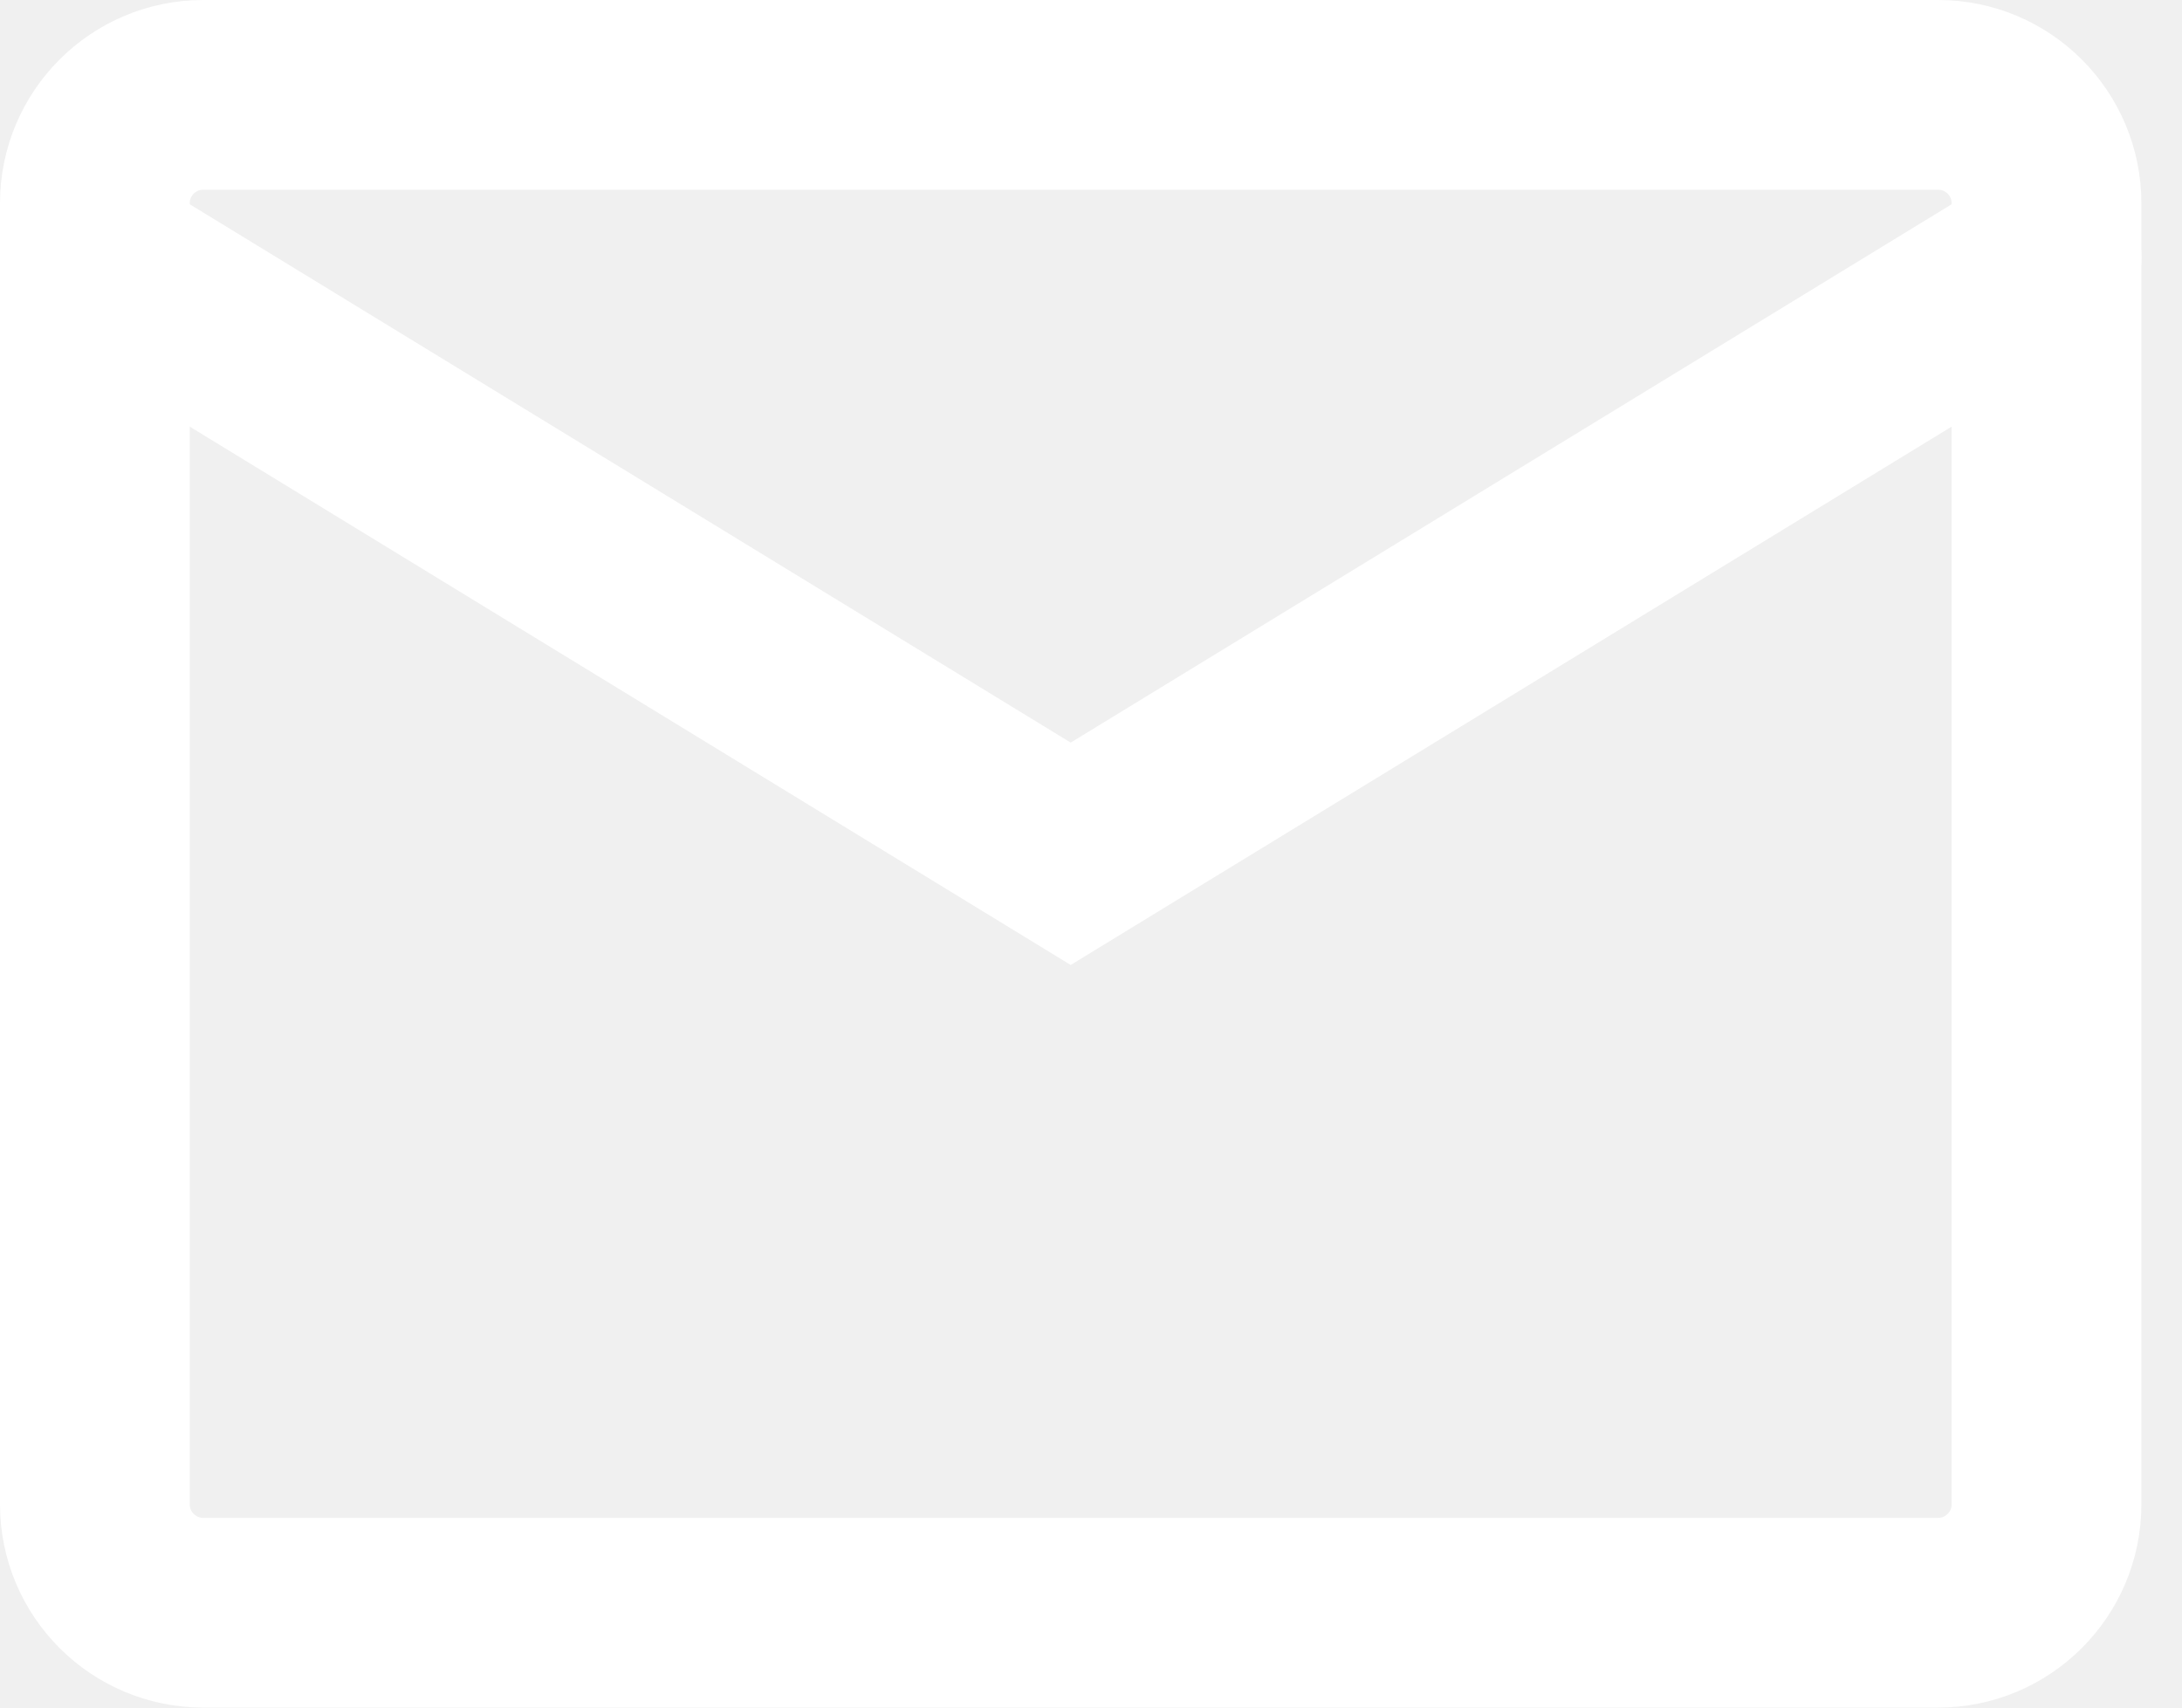
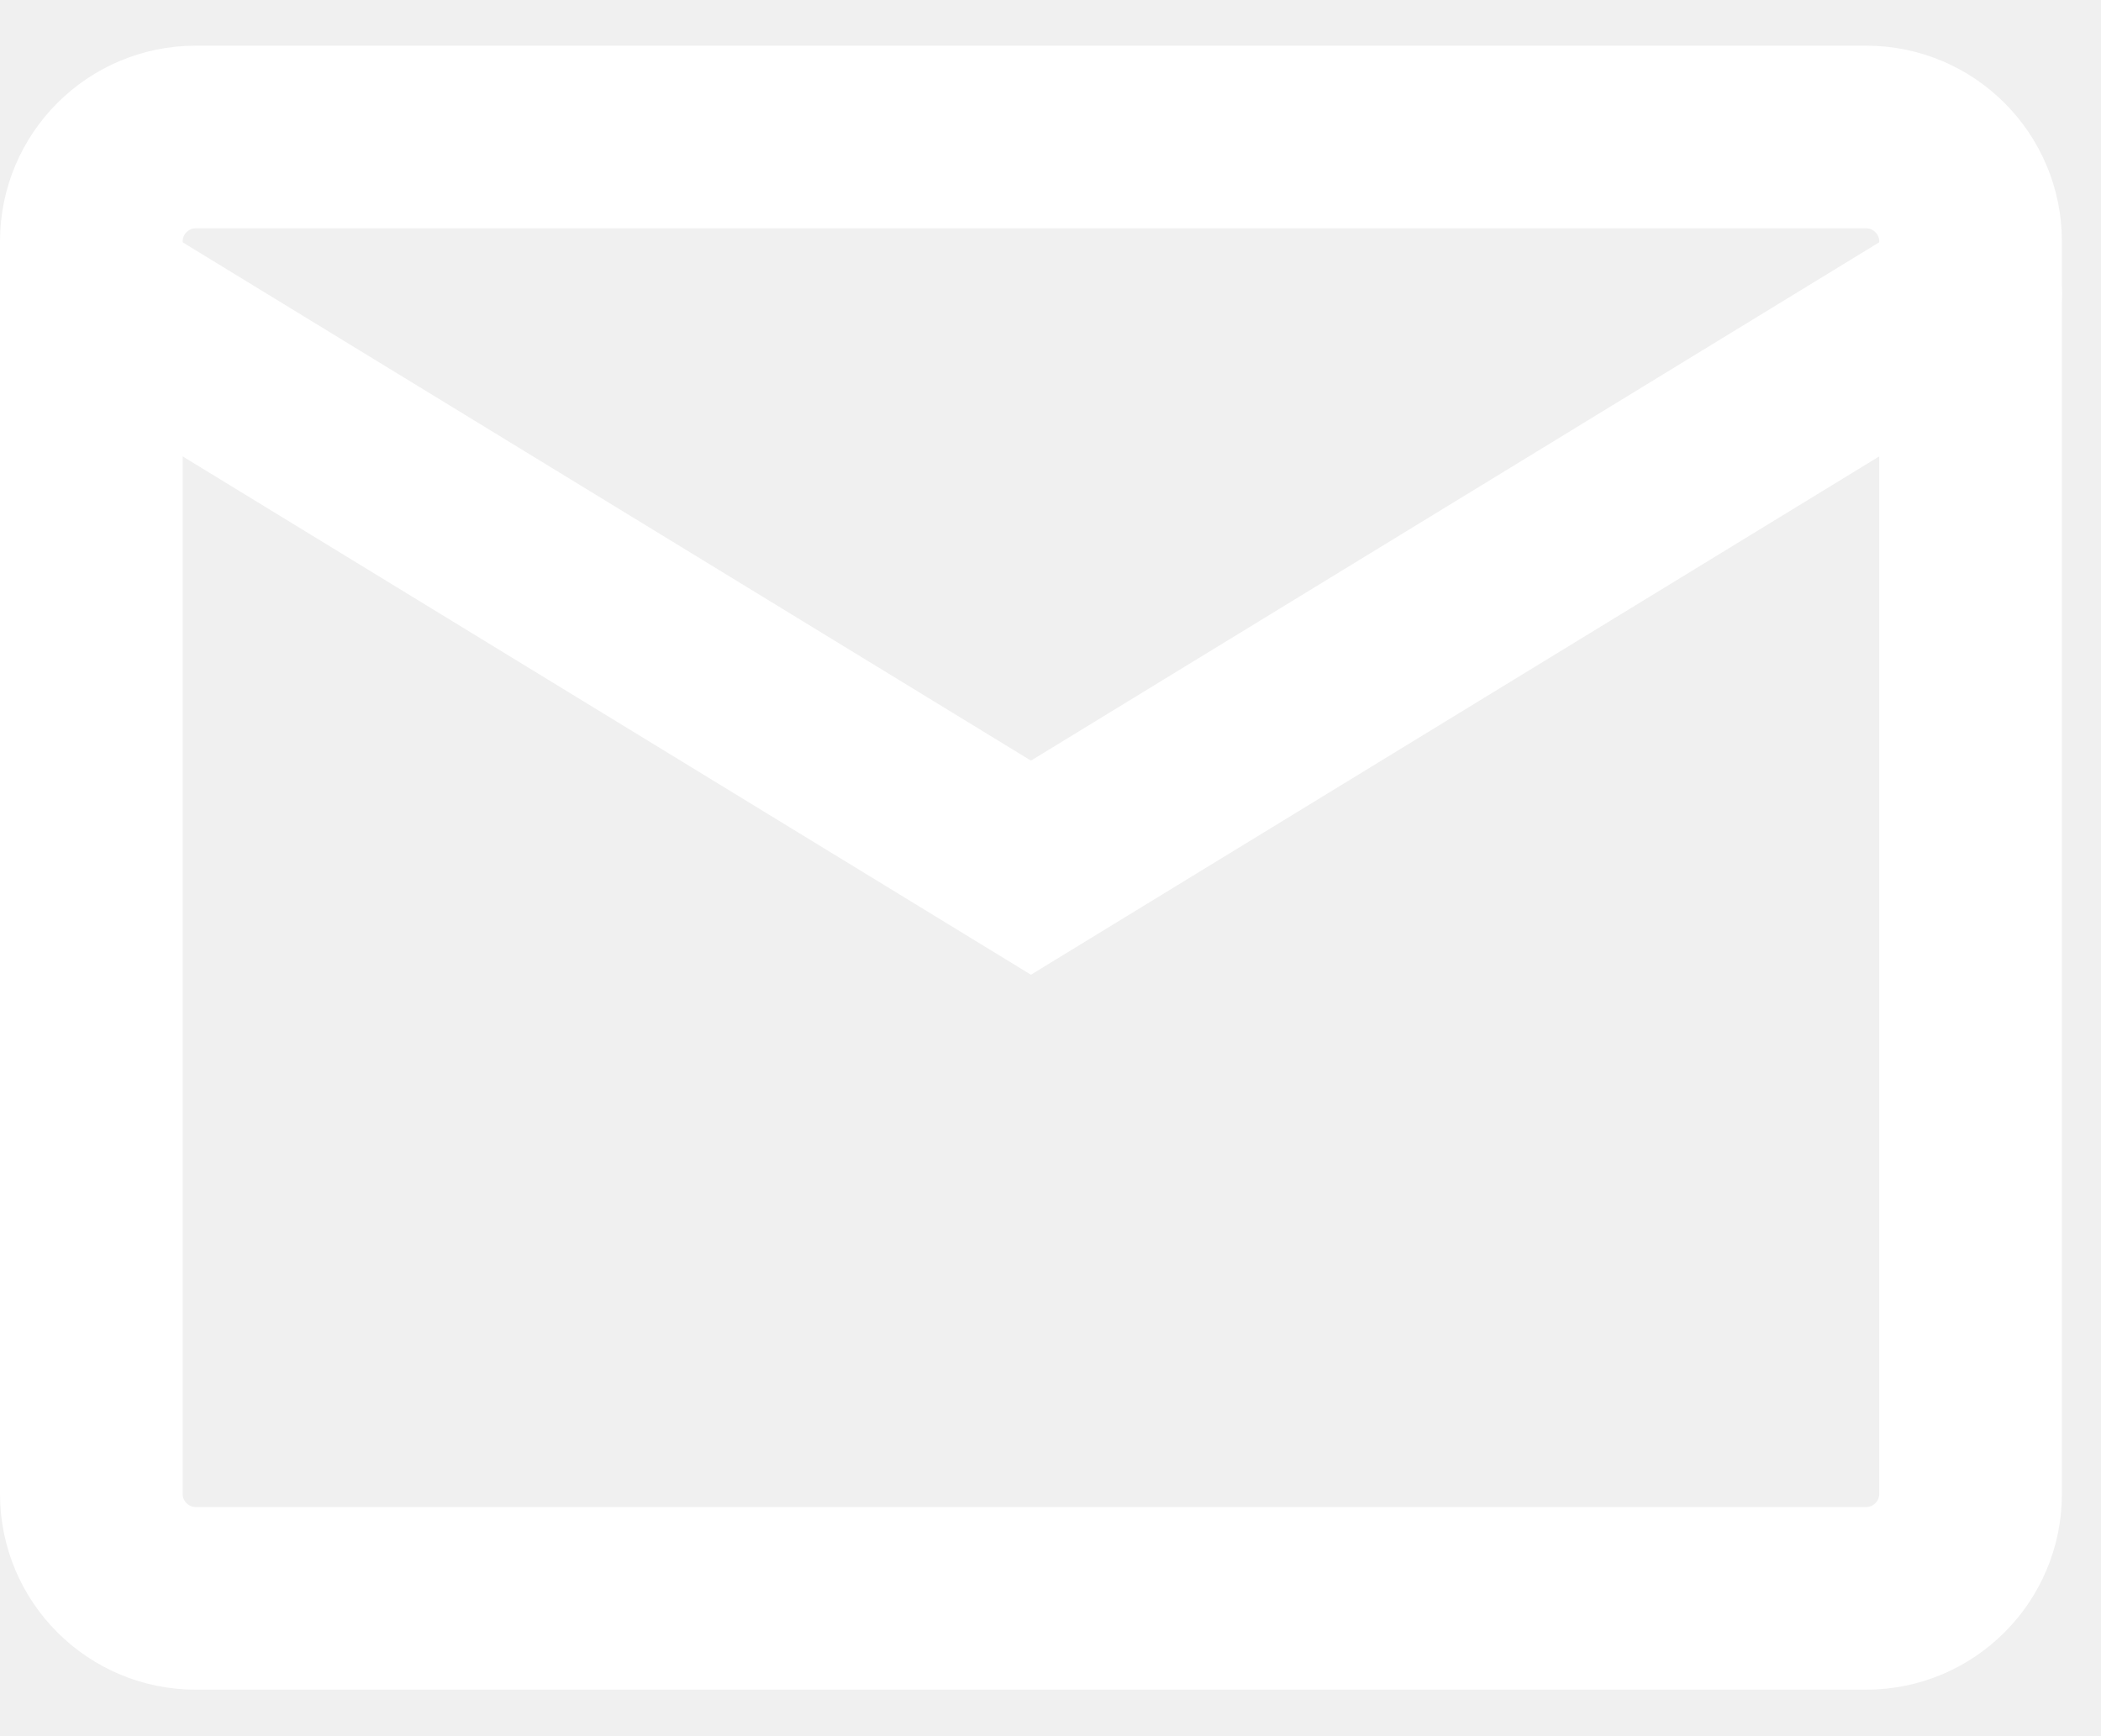
- <svg xmlns="http://www.w3.org/2000/svg" width="23" height="18" viewBox="0 0 23 18" fill="none">
+ <svg xmlns="http://www.w3.org/2000/svg" width="23" height="19" viewBox="0 0 23 18" fill="none">
  <path d="M20.429 1H2.143C1.512 1 1 1.512 1 2.143V15.857C1 16.488 1.512 17 2.143 17H20.429C21.06 17 21.572 16.488 21.572 15.857V2.143C21.572 1.512 21.06 1 20.429 1Z" stroke="white" stroke-width="2" stroke-linecap="round" />
  <path d="M1 2.714L11.286 9L21.572 2.714" stroke="white" stroke-width="2" stroke-linecap="round" />
</svg>
